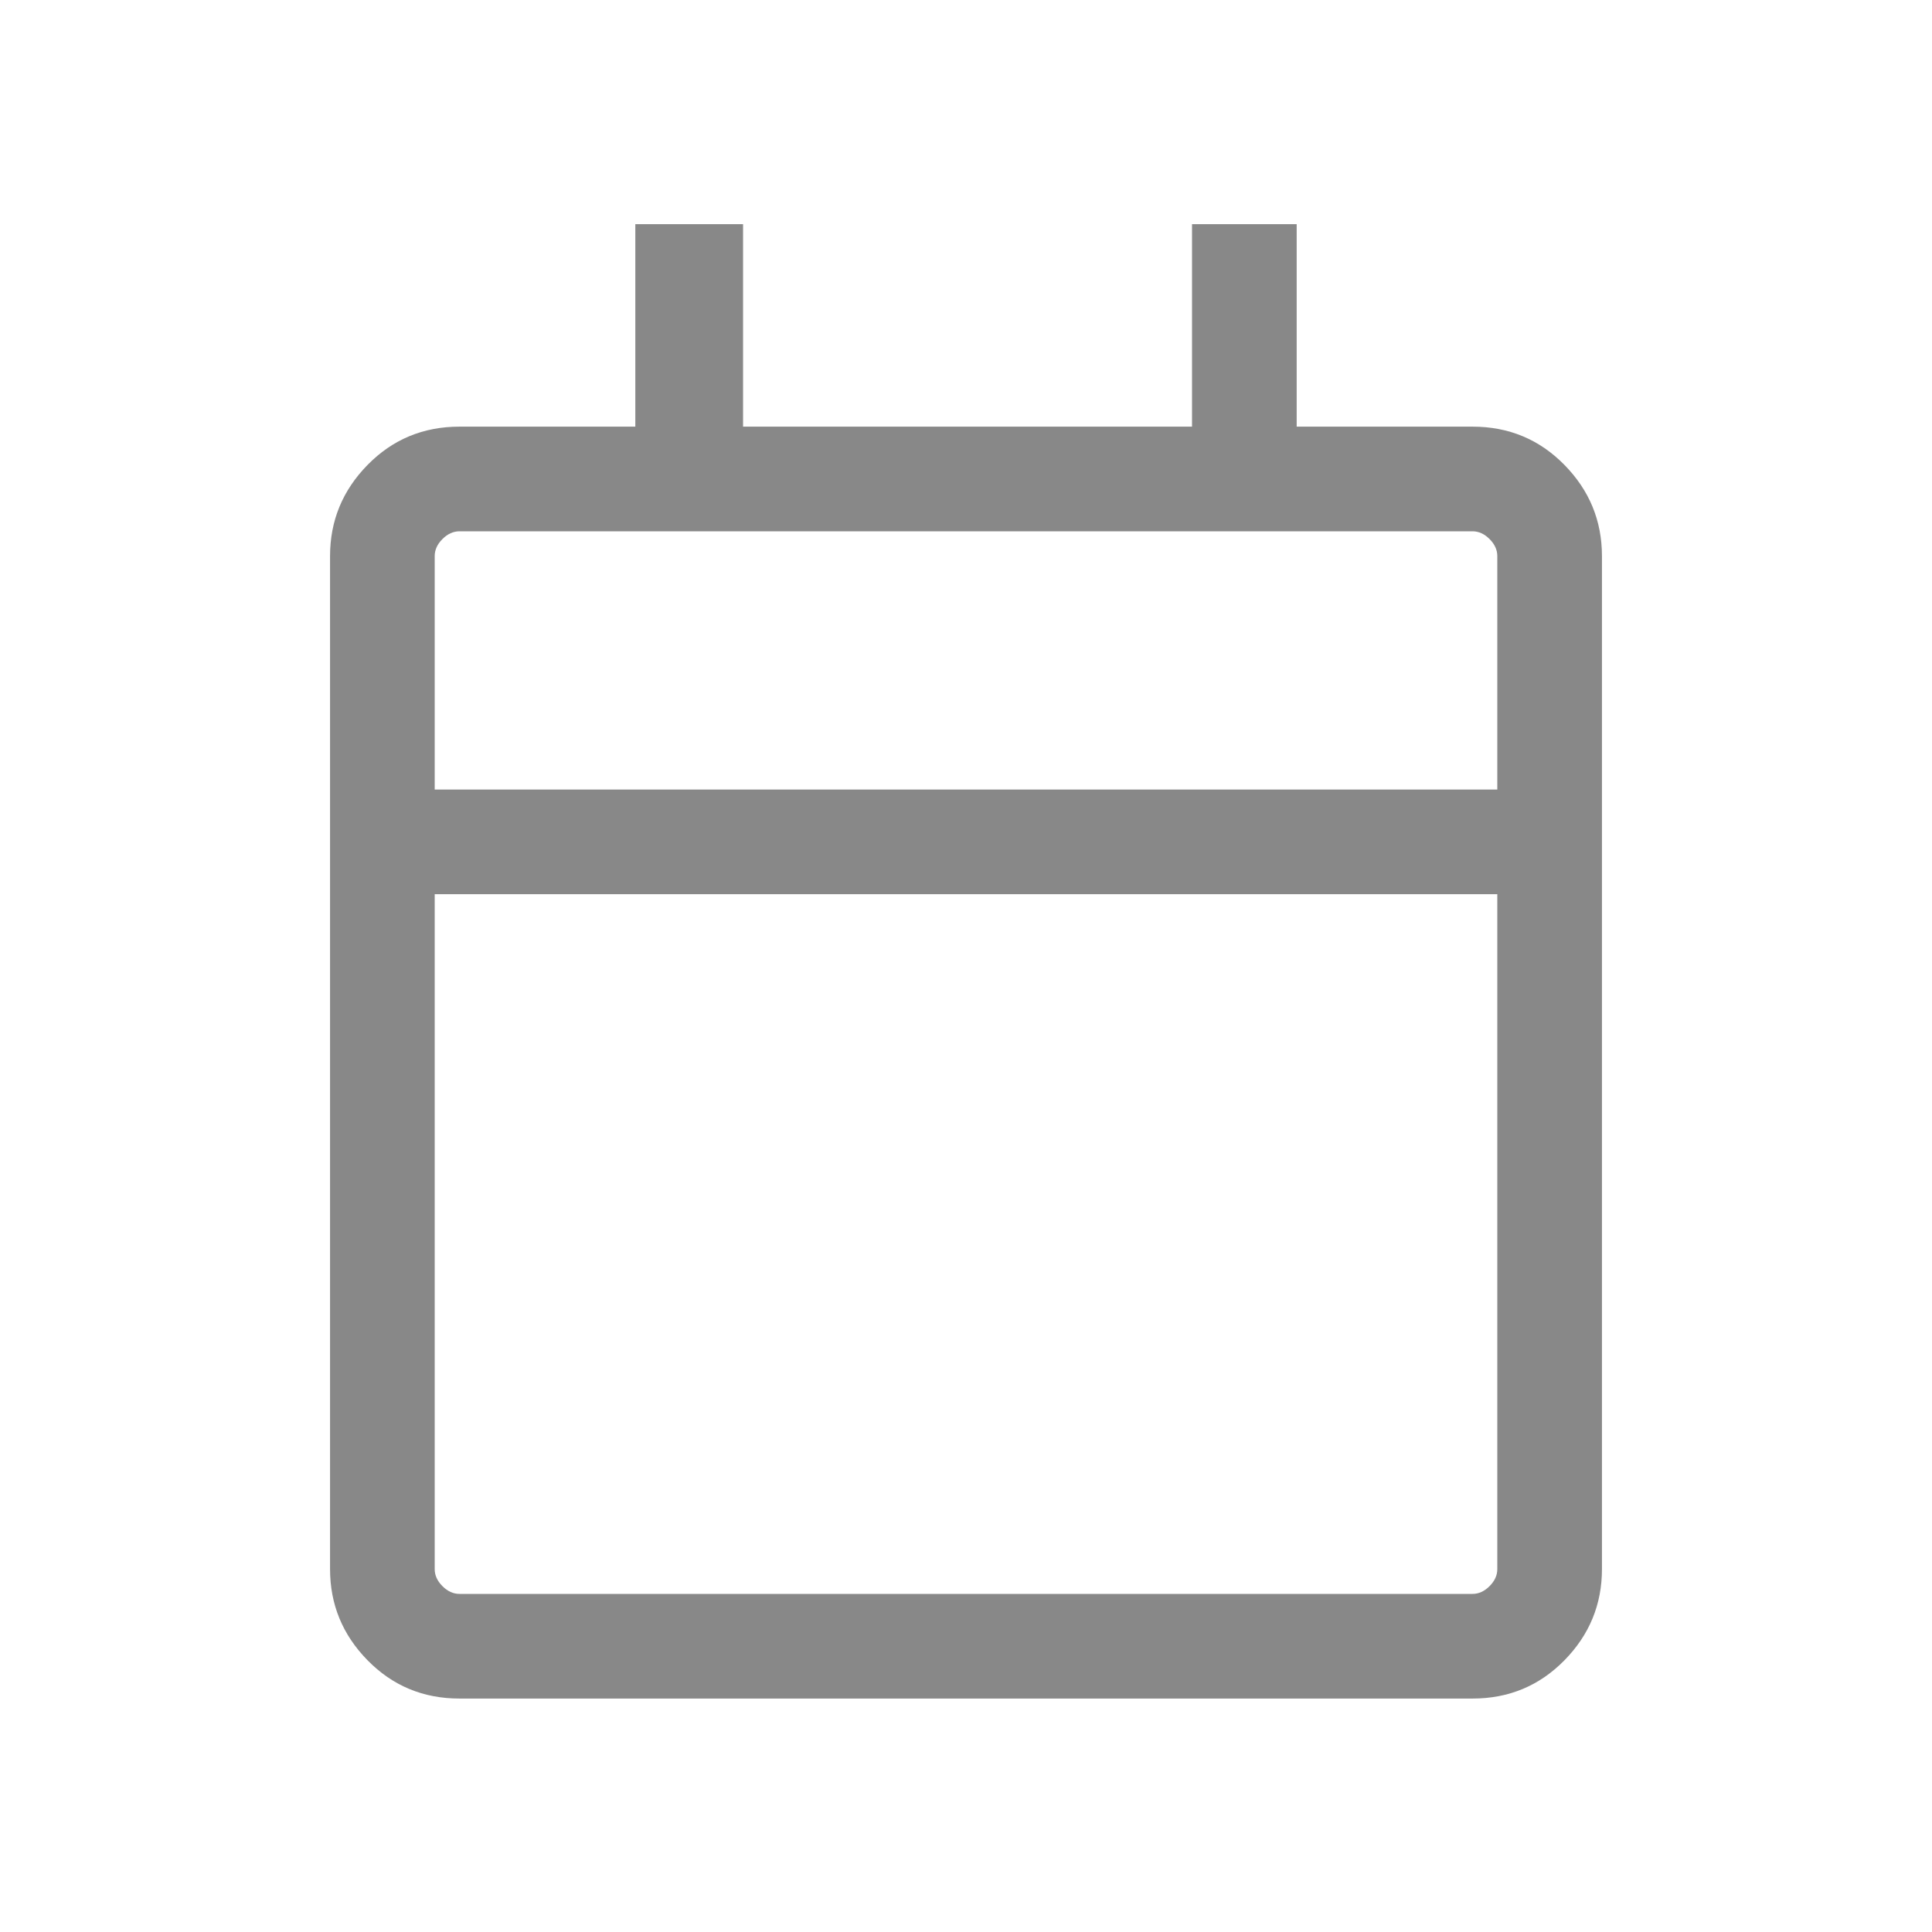
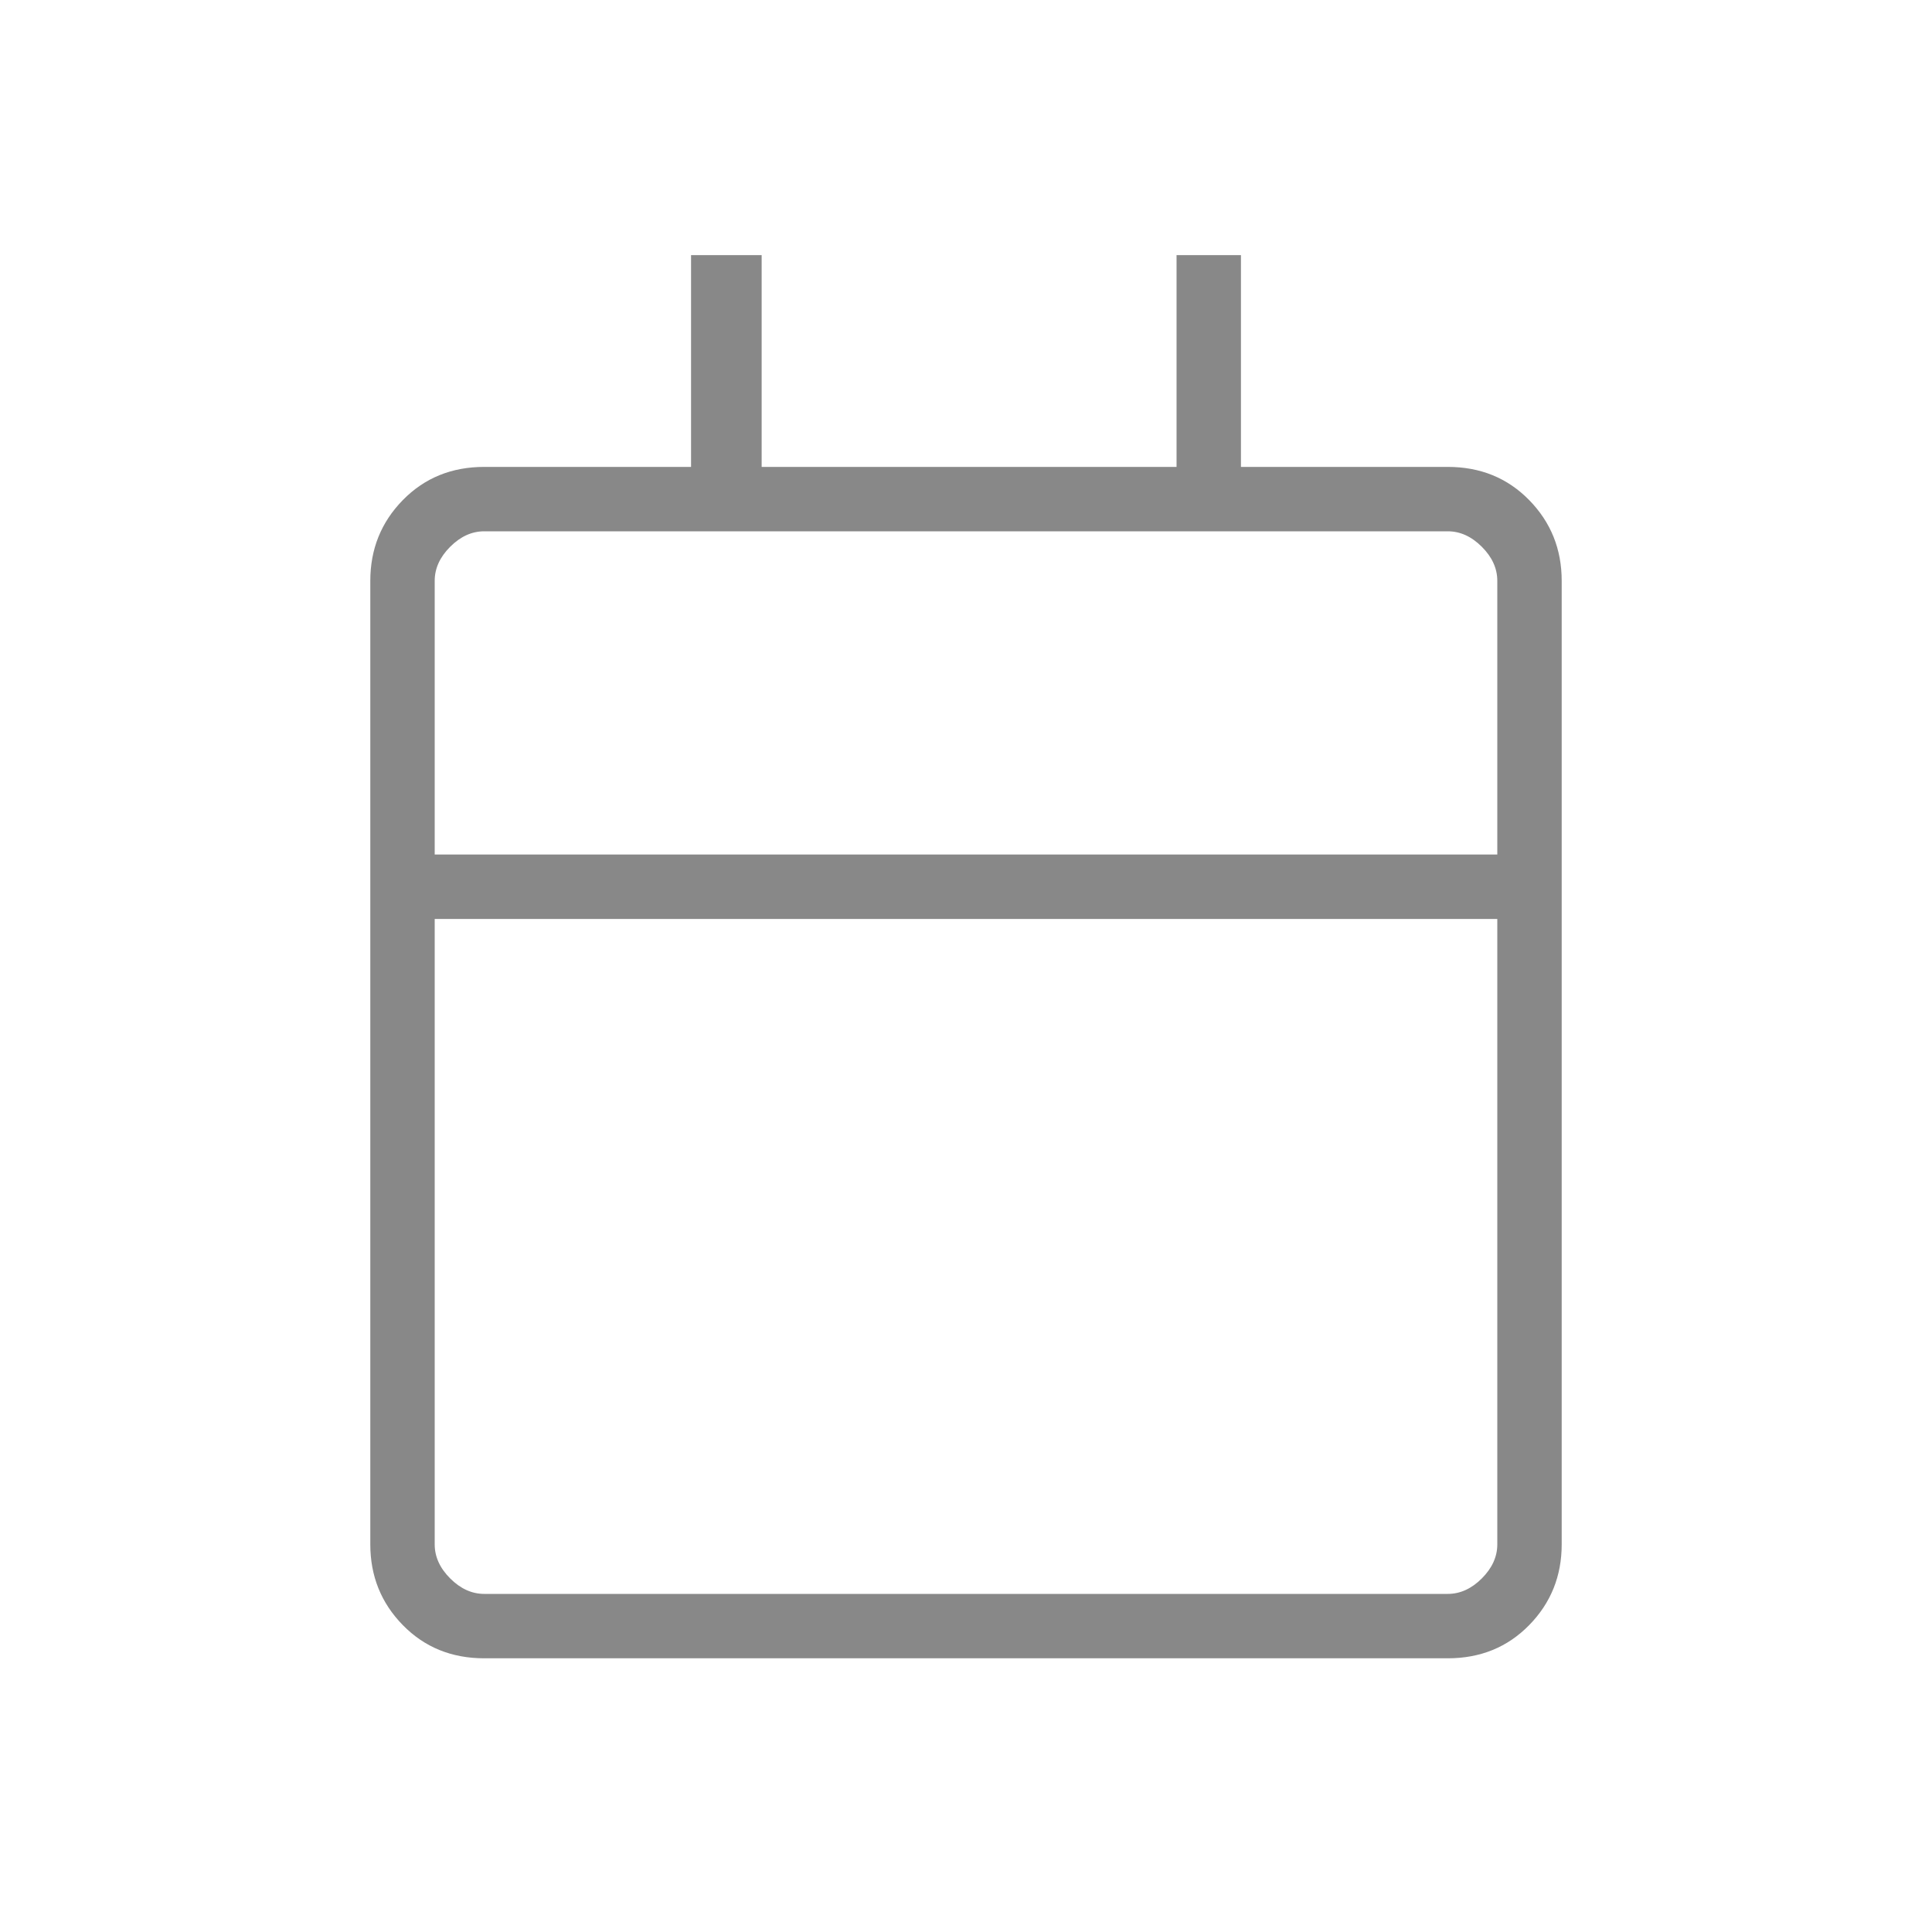
<svg xmlns="http://www.w3.org/2000/svg" height="20px" viewBox="0 -960 960 960" width="20px" fill="#888">
-   <path d="M228.31-116q-27.01 0-45.66-19Q164-154 164-180.31v-503.38Q164-710 182.65-729q18.65-19 45.66-19h87.38v-100.61h53.54V-748h223.08v-100.61h52V-748h87.38q27.01 0 45.66 19Q796-710 796-683.69v503.38Q796-154 777.35-135q-18.65 19-45.66 19H228.31Zm0-52h503.38q4.62 0 8.46-3.85 3.85-3.84 3.85-8.46v-335.38H216v335.38q0 4.62 3.85 8.46 3.84 3.85 8.46 3.85ZM216-567.69h528v-116q0-4.62-3.85-8.46-3.84-3.85-8.46-3.85H228.31q-4.62 0-8.46 3.85-3.85 3.84-3.85 8.46v116Zm0 0V-696v128.31Z" />
+   <path d="M240.62-136q-24.32 0-40.47-16.5T184-192.62v-478.76q0-23.62 16.15-40.12Q216.3-728 240.62-728h102.76v-105.23h35.08V-728h206.16v-105.23h32V-728h102.76q24.32 0 40.47 16.5T776-671.38v478.76q0 23.62-16.15 40.12Q743.7-136 719.38-136H240.62Zm0-32h478.76q9.24 0 16.93-7.69 7.69-7.69 7.69-16.93v-310.76H216v310.76q0 9.24 7.69 16.93 7.69 7.69 16.93 7.69ZM216-535.39h528v-135.99q0-9.24-7.69-16.93-7.69-7.69-16.93-7.69H240.62q-9.24 0-16.93 7.69-7.69 7.69-7.69 16.93v135.99Zm0 0V-696v160.61Z" />
</svg>
